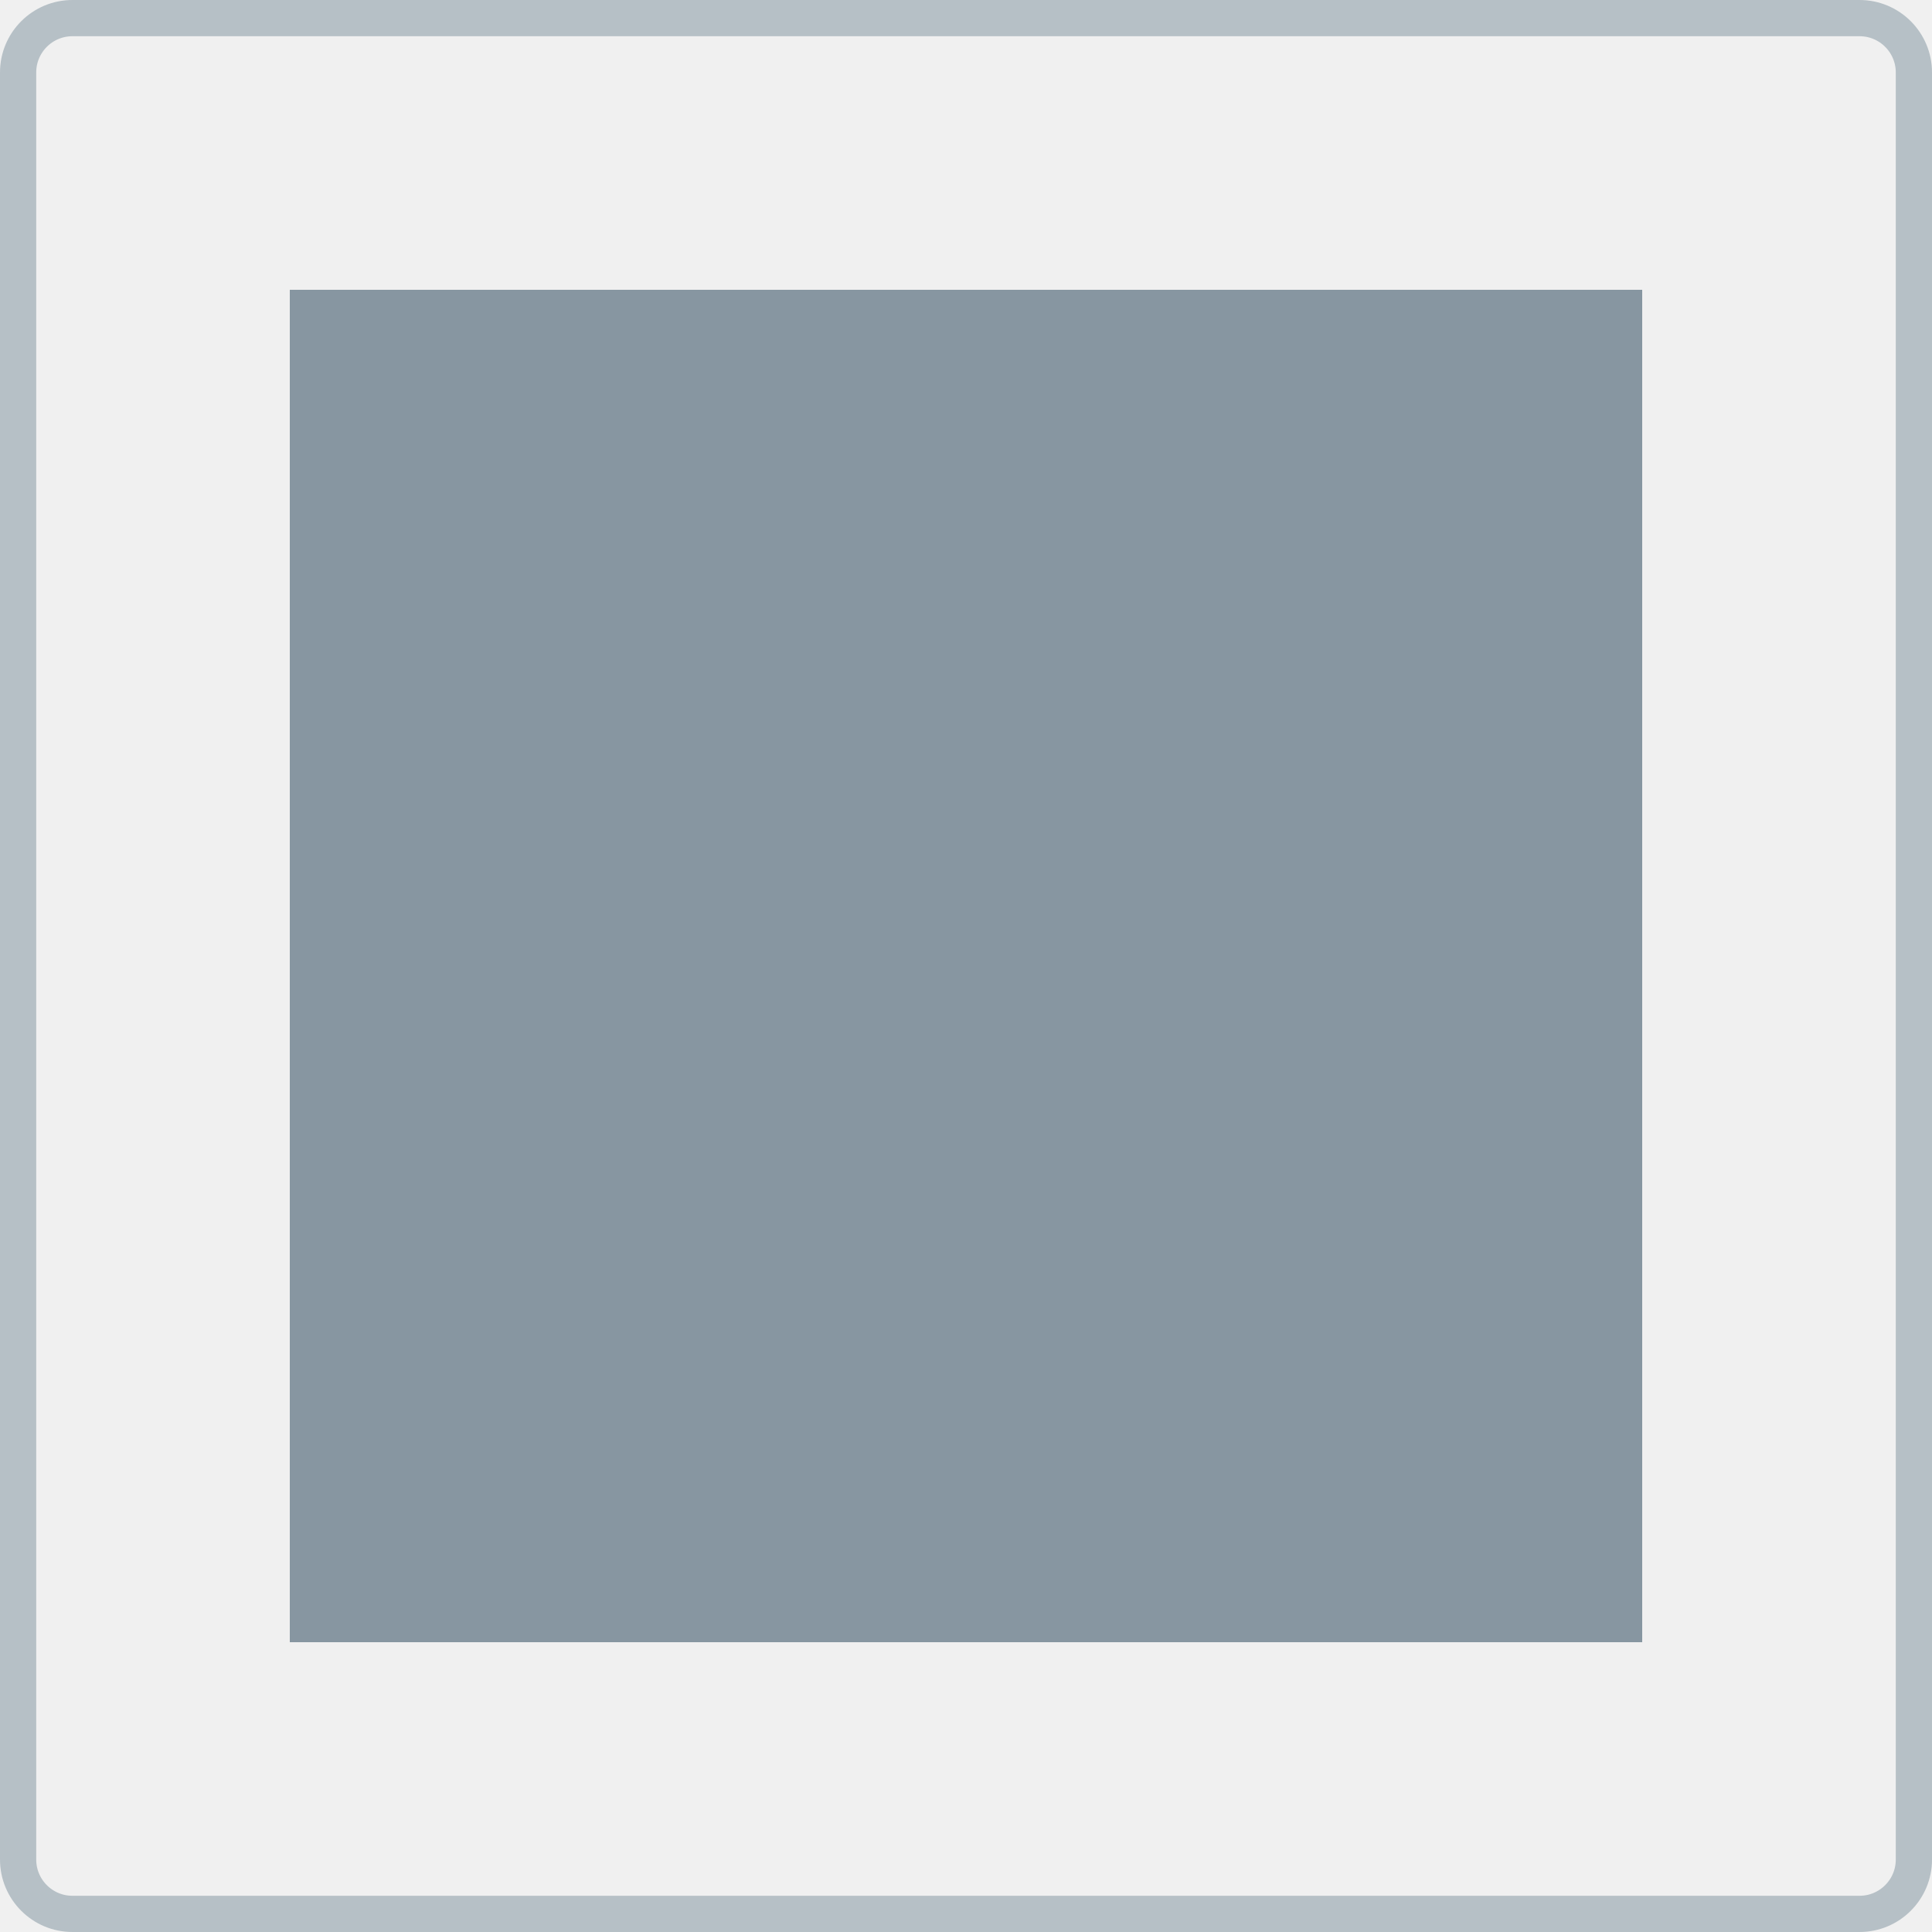
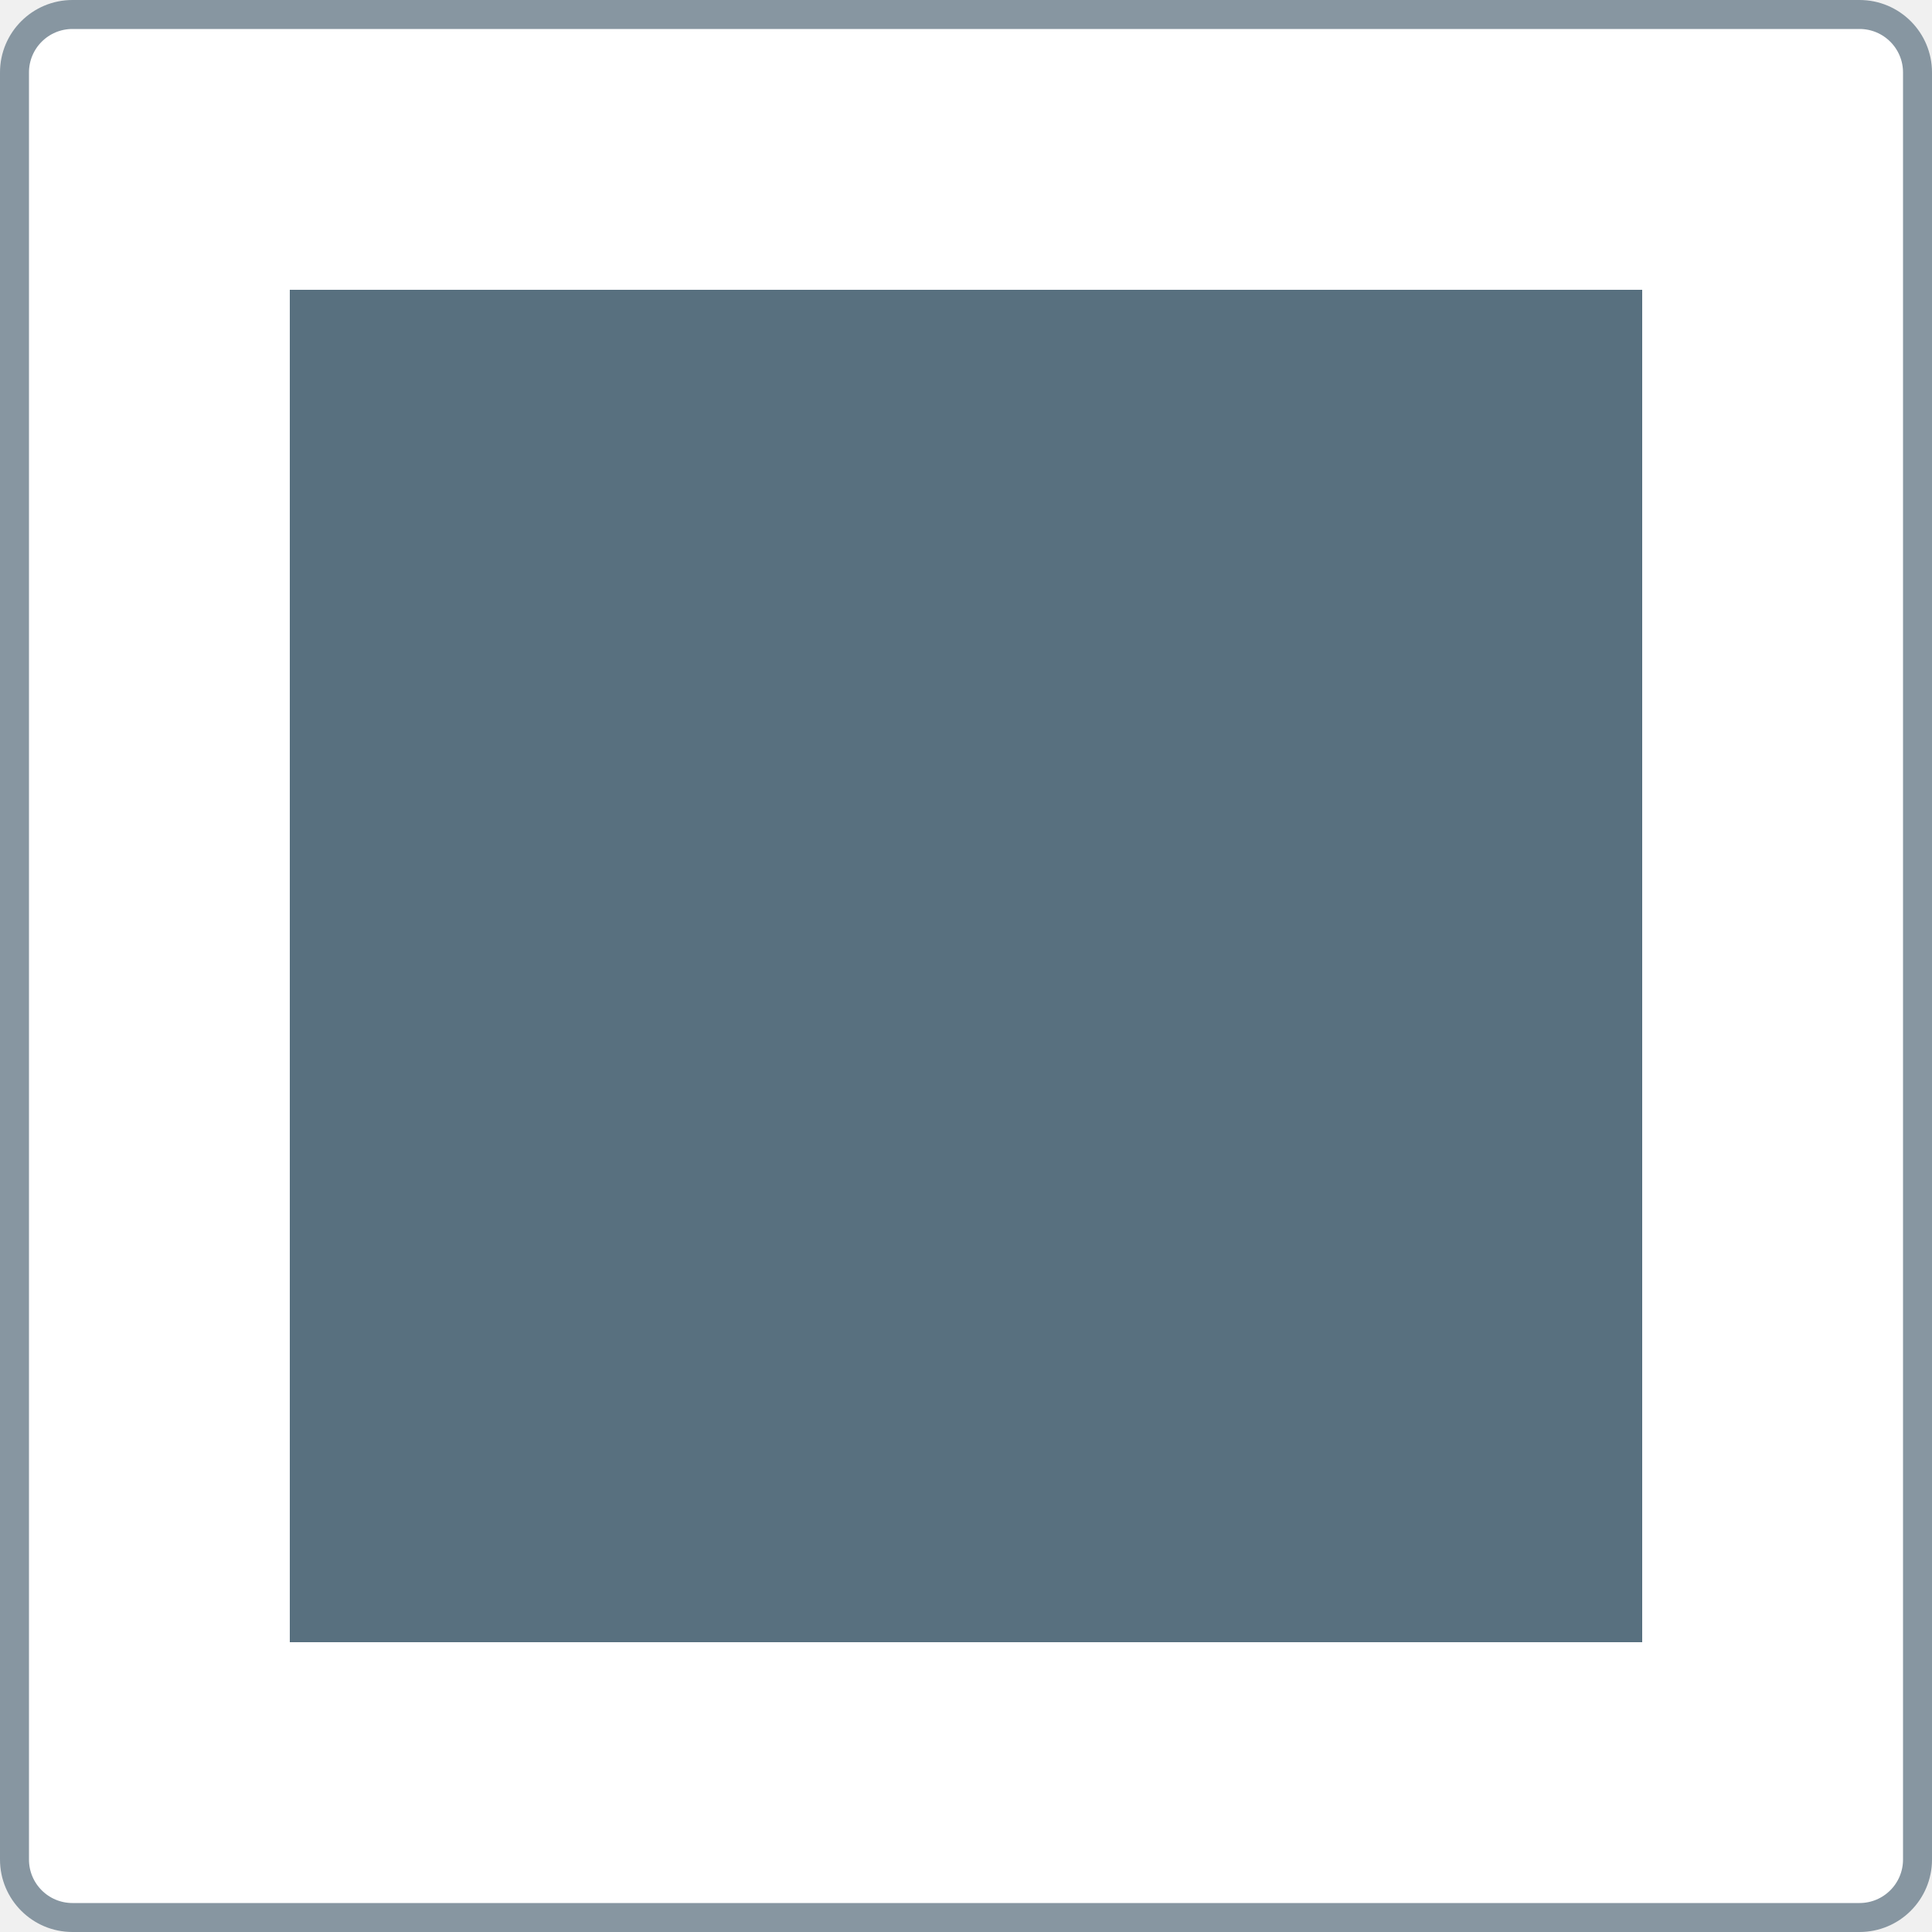
- <svg xmlns="http://www.w3.org/2000/svg" width="80" height="80" viewBox="0 0 80 80" fill="none">
-   <rect x="0.75" y="0.75" width="78.5" height="78.5" rx="2.25" stroke="#B6C0C6" stroke-width="1.5" />
-   <rect x="12" y="12" width="56" height="56" fill="#8796A1" />
+ <svg xmlns="http://www.w3.org/2000/svg" width="80" height="80" fill="none">
+   <rect x=".6" y=".6" width="78.8" height="78.8" rx="2.4" fill="#fff" />
+   <rect x=".6" y=".6" width="78.8" height="78.8" rx="2.4" stroke="#8796a1" stroke-width="1.2" />
+   <path fill="#58707f" d="M12 12h56v56H12z" />
</svg>
